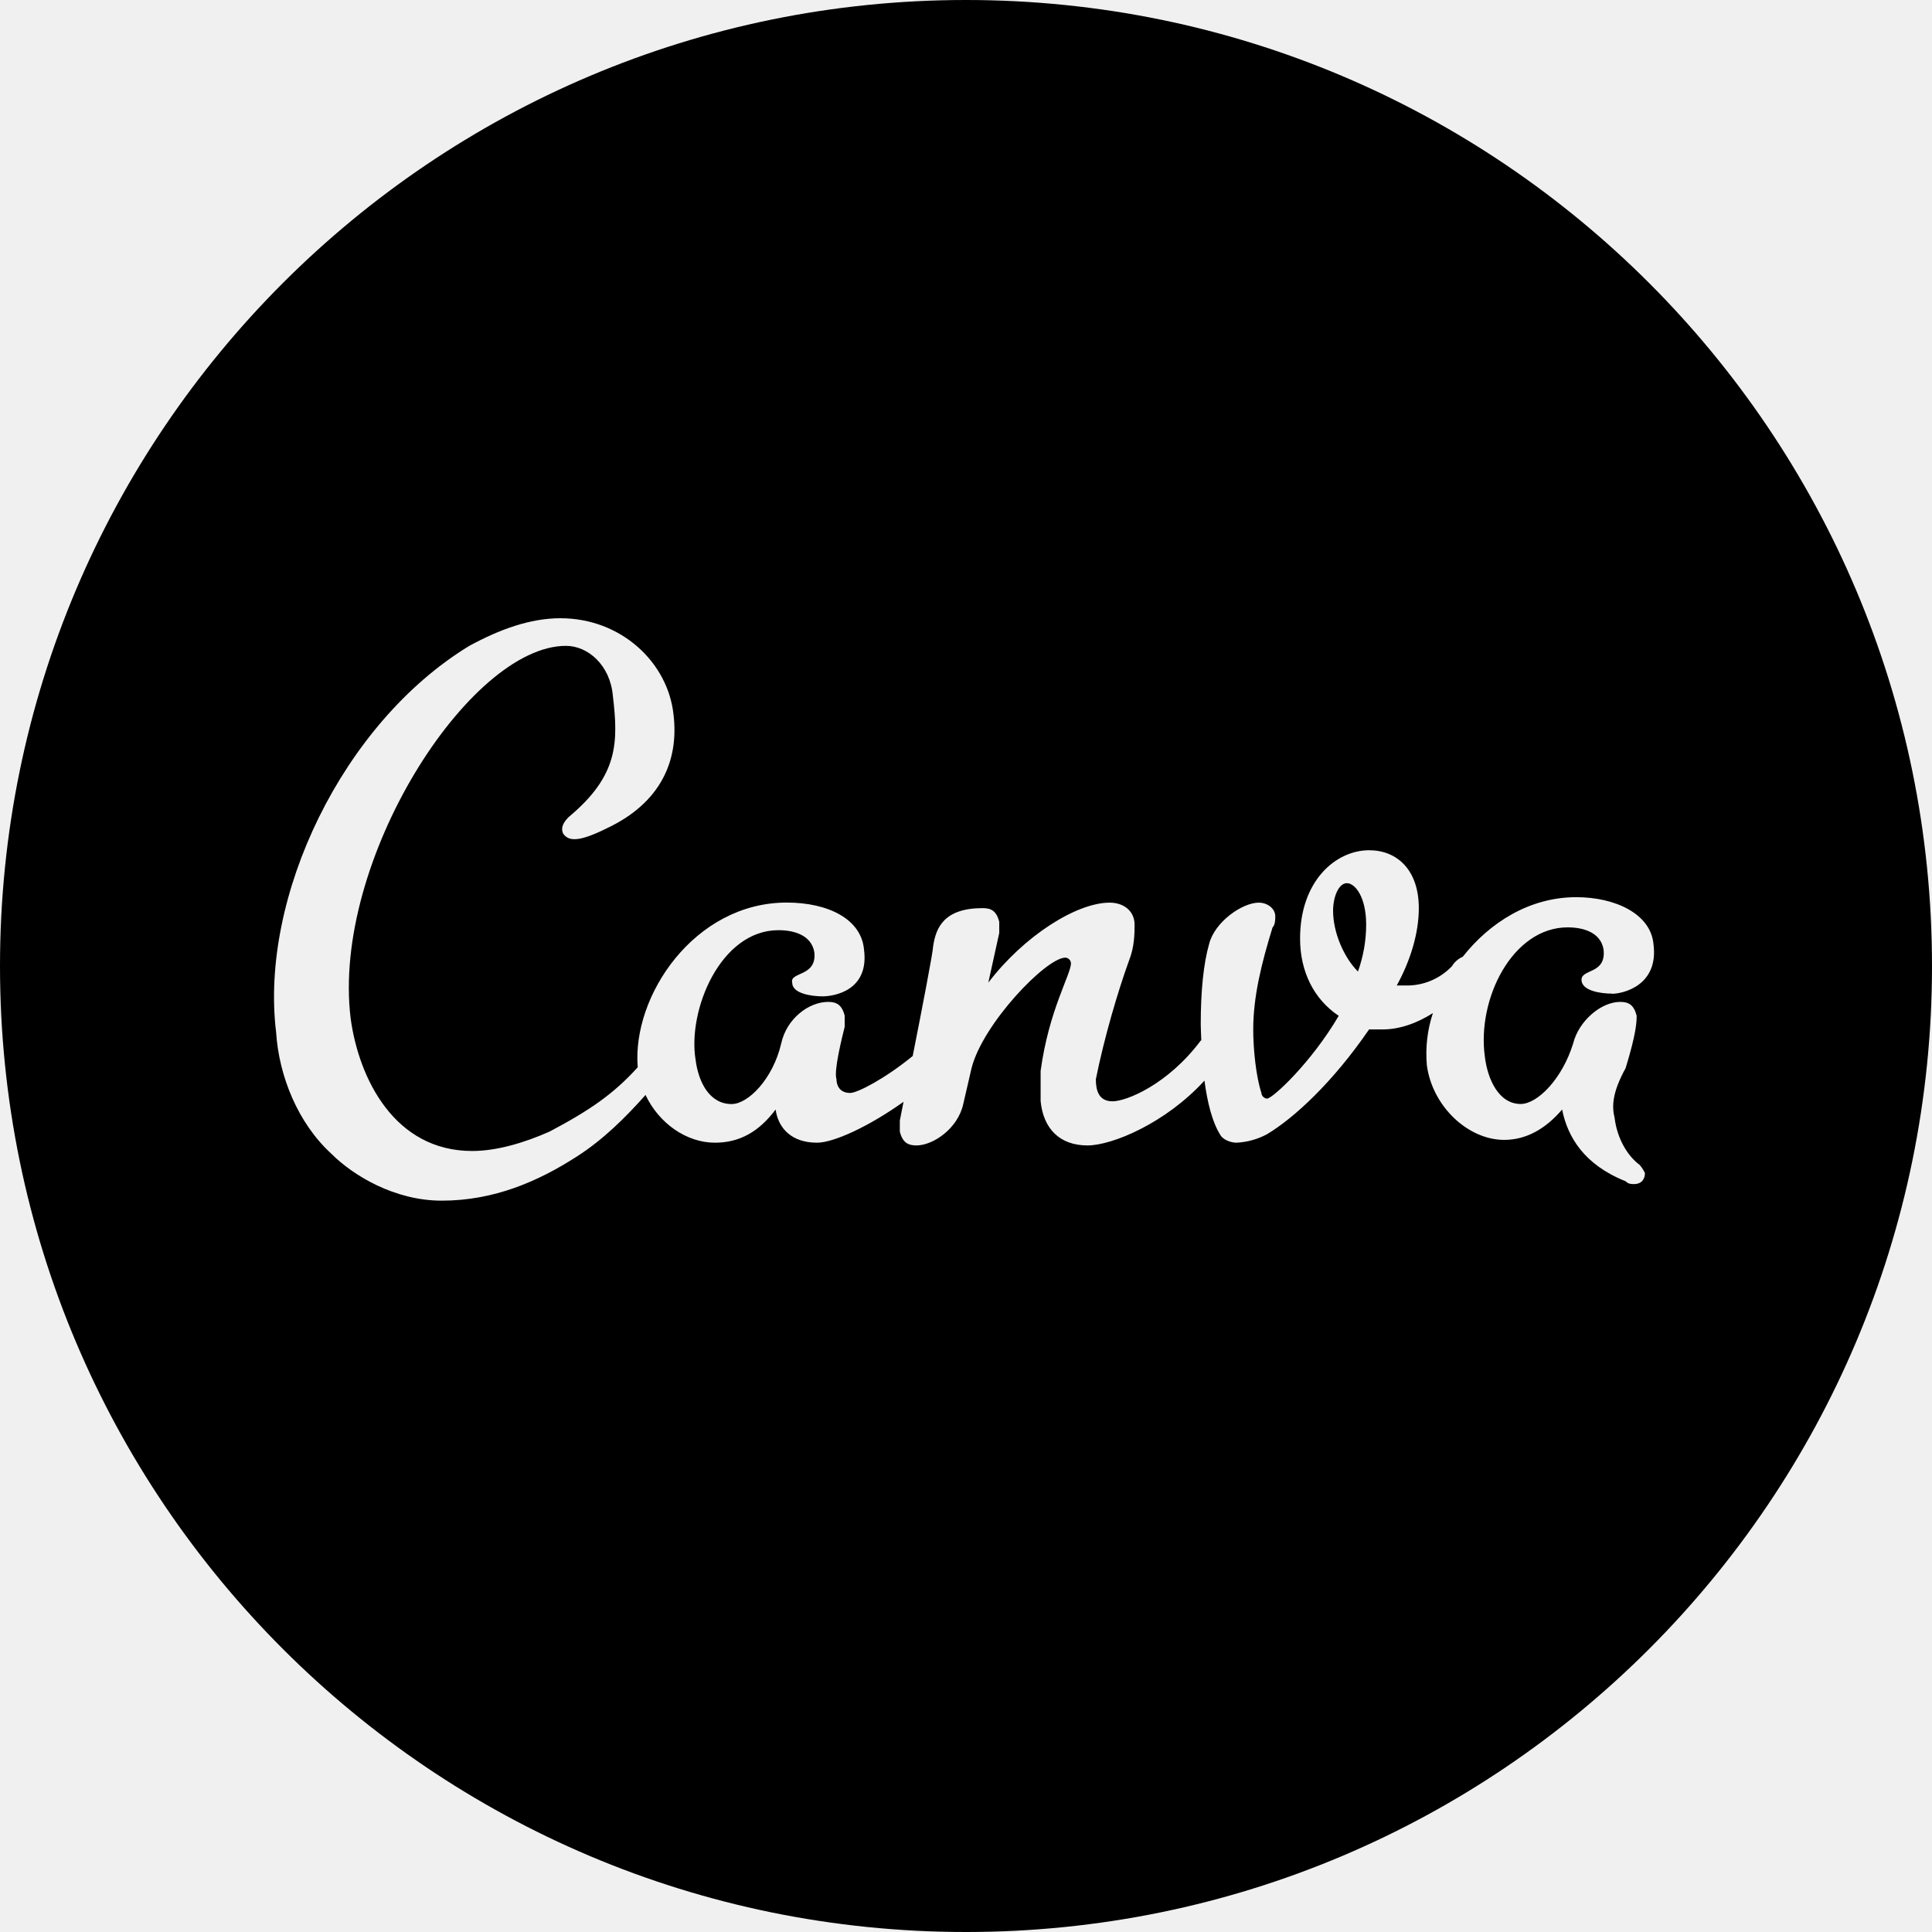
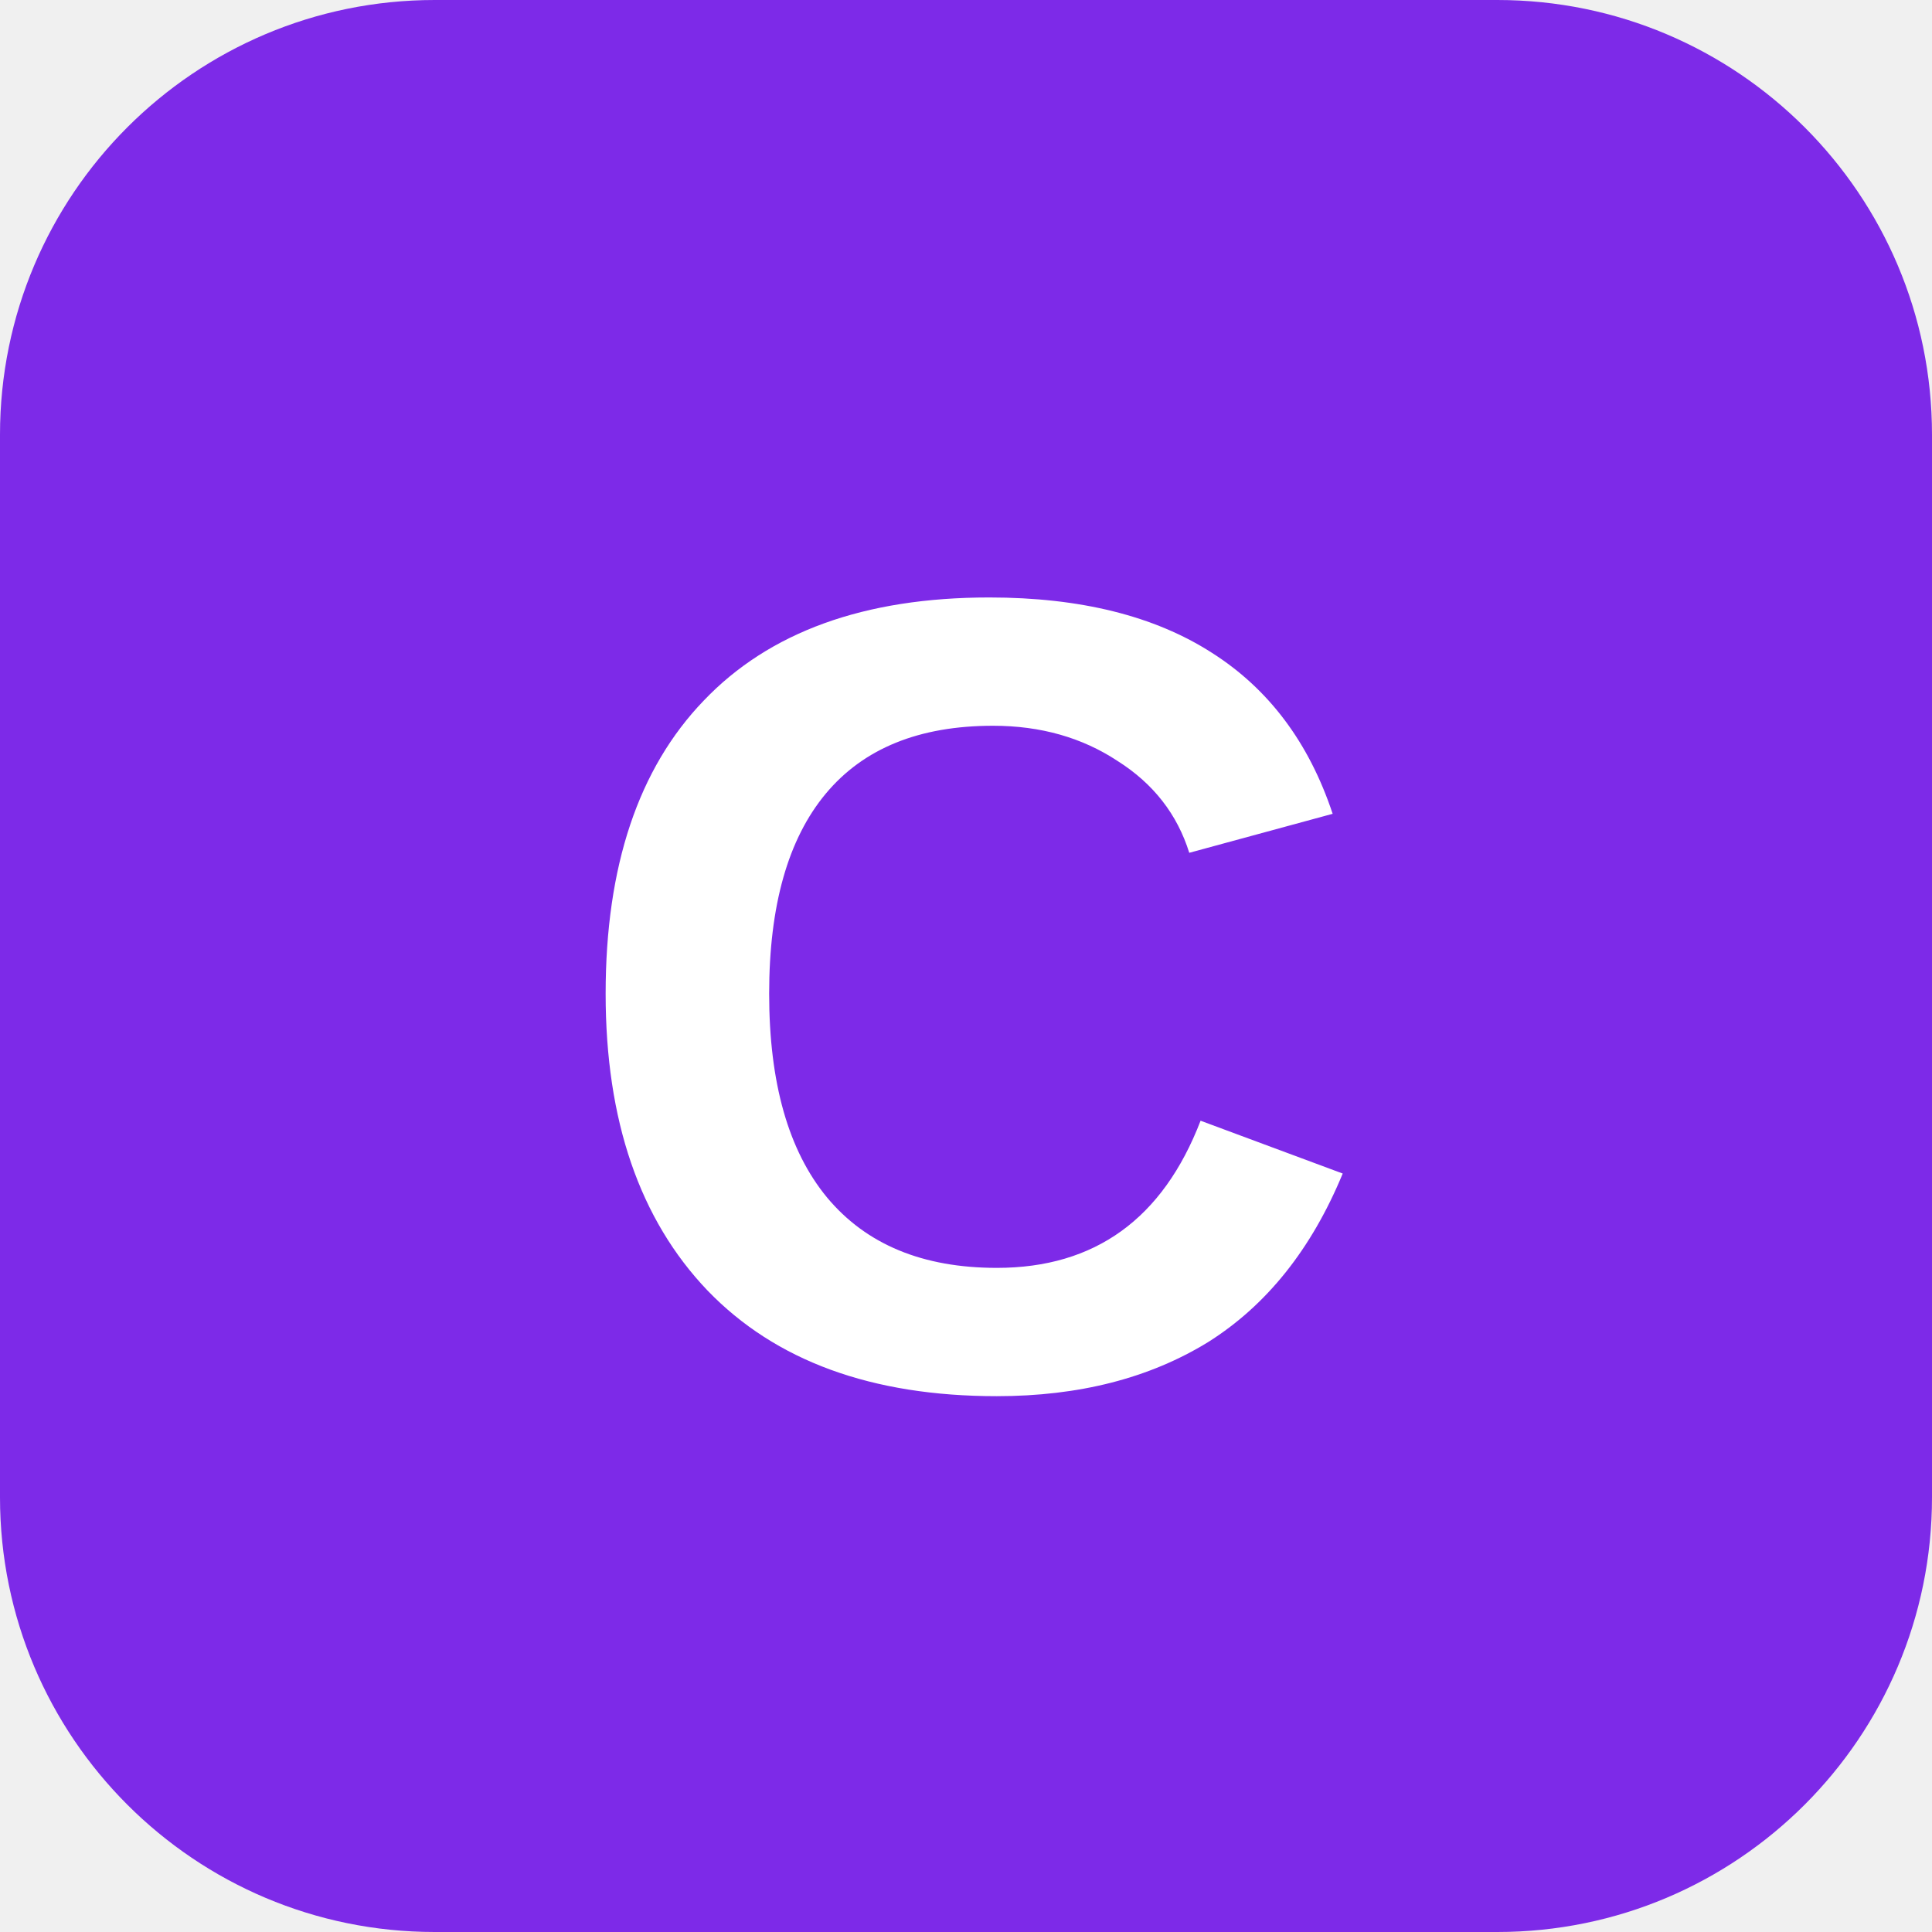
- <svg xmlns="http://www.w3.org/2000/svg" fill="currentColor" role="img" viewBox="0 0 24 24">
-   <path d="M12 0C5.373 0 0 5.373 0 12s5.373 12 12 12 12-5.373 12-12S18.627 0 12 0zM6.962 7.68c.754 0 1.337.549 1.405 1.2.069.583-.171 1.097-.822 1.406-.343.171-.48.172-.549.069-.034-.069 0-.137.069-.206.617-.514.617-.926.548-1.508-.034-.378-.308-.618-.583-.618-1.2 0-2.914 2.674-2.674 4.629.103.754.549 1.646 1.509 1.646.308 0 .65-.103.96-.24.5-.264.799-.47 1.097-.8-.073-.885.704-2.046 1.851-2.046.515 0 .926.205.96.583.068.514-.377.582-.514.582s-.378-.034-.378-.17c-.034-.138.309-.07.275-.378-.035-.206-.24-.274-.446-.274-.72 0-1.131.994-1.029 1.611.035.275.172.549.447.549.205 0 .514-.31.617-.755.068-.308.343-.514.583-.514.102 0 .17.034.205.171v.138c-.034.137-.137.548-.102.651 0 .069.034.171.17.171.092 0 .436-.18.777-.459.117-.59.253-1.298.253-1.357.034-.24.137-.48.617-.48.103 0 .171.034.205.171v.138l-.136.617c.445-.583 1.097-.994 1.508-.994.172 0 .309.102.309.274 0 .103 0 .274-.069.446-.137.377-.309.96-.412 1.474 0 .137.035.274.207.274.171 0 .685-.206 1.096-.754l.007-.004c-.002-.068-.007-.134-.007-.202 0-.411.035-.754.104-.994.068-.274.411-.514.617-.514.103 0 .205.069.205.171 0 .035 0 .103-.034.137-.137.446-.24.857-.24 1.269 0 .24.034.582.102.788 0 .034.035.069.07.069.068 0 .548-.445.89-1.028-.308-.206-.48-.549-.48-.96 0-.72.446-1.097.858-1.097.343 0 .617.24.617.72 0 .308-.103.65-.274.96h.102a.77.77 0 0 0 .584-.24.293.293 0 0 1 .134-.117c.335-.425.83-.74 1.41-.74.48 0 .924.205.959.582.068.515-.378.618-.515.618l-.002-.002c-.138 0-.377-.035-.377-.172 0-.137.309-.068.274-.376-.034-.206-.24-.275-.446-.275-.686 0-1.13.891-1.028 1.611.034.275.171.583.445.583.206 0 .515-.308.652-.754.068-.274.343-.514.583-.514.103 0 .17.034.205.171 0 .069 0 .206-.137.652-.17.308-.171.48-.137.617.034.274.171.48.309.583.034.034.068.102.068.102 0 .069-.034.138-.137.138-.034 0-.068 0-.103-.035-.514-.205-.72-.548-.789-.891-.205.24-.445.377-.72.377-.445 0-.89-.411-.96-.926a1.609 1.609 0 0 1 .075-.649c-.203.13-.422.203-.623.203h-.17c-.447.652-.927 1.098-1.27 1.303a.896.896 0 0 1-.377.104c-.068 0-.171-.035-.205-.104-.095-.152-.156-.392-.193-.667-.481.527-1.145.805-1.453.805-.343 0-.548-.206-.582-.55v-.376c.102-.754.377-1.2.377-1.337a.074.074 0 0 0-.069-.07c-.24 0-1.028.824-1.166 1.373l-.103.445c-.068.309-.377.515-.582.515-.103 0-.172-.035-.206-.172v-.137l.046-.233c-.435.31-.87.508-1.075.508-.308 0-.48-.172-.514-.412-.206.274-.445.412-.754.412-.352 0-.696-.24-.862-.593-.244.275-.523.553-.852.764-.48.309-1.028.549-1.68.549-.582 0-1.097-.309-1.371-.583-.412-.377-.651-.96-.686-1.509-.205-1.68.823-3.84 2.4-4.8.378-.205.755-.343 1.132-.343zm9.77 3.291c-.104 0-.172.172-.172.343 0 .274.137.583.309.755a1.74 1.74 0 0 0 .102-.583c0-.343-.137-.515-.24-.515z" />
+ <svg xmlns="http://www.w3.org/2000/svg" viewBox="0 0 24 24" role="img" width="24" height="24">
+   <rect width="24" height="24" rx="5.4" fill="#7D2AE8" />
+   <text x="12" y="17.2" text-anchor="middle" font-family="Arial, Helvetica, sans-serif" font-size="14" font-weight="800" fill="#FFFFFF">C</text>
</svg>
